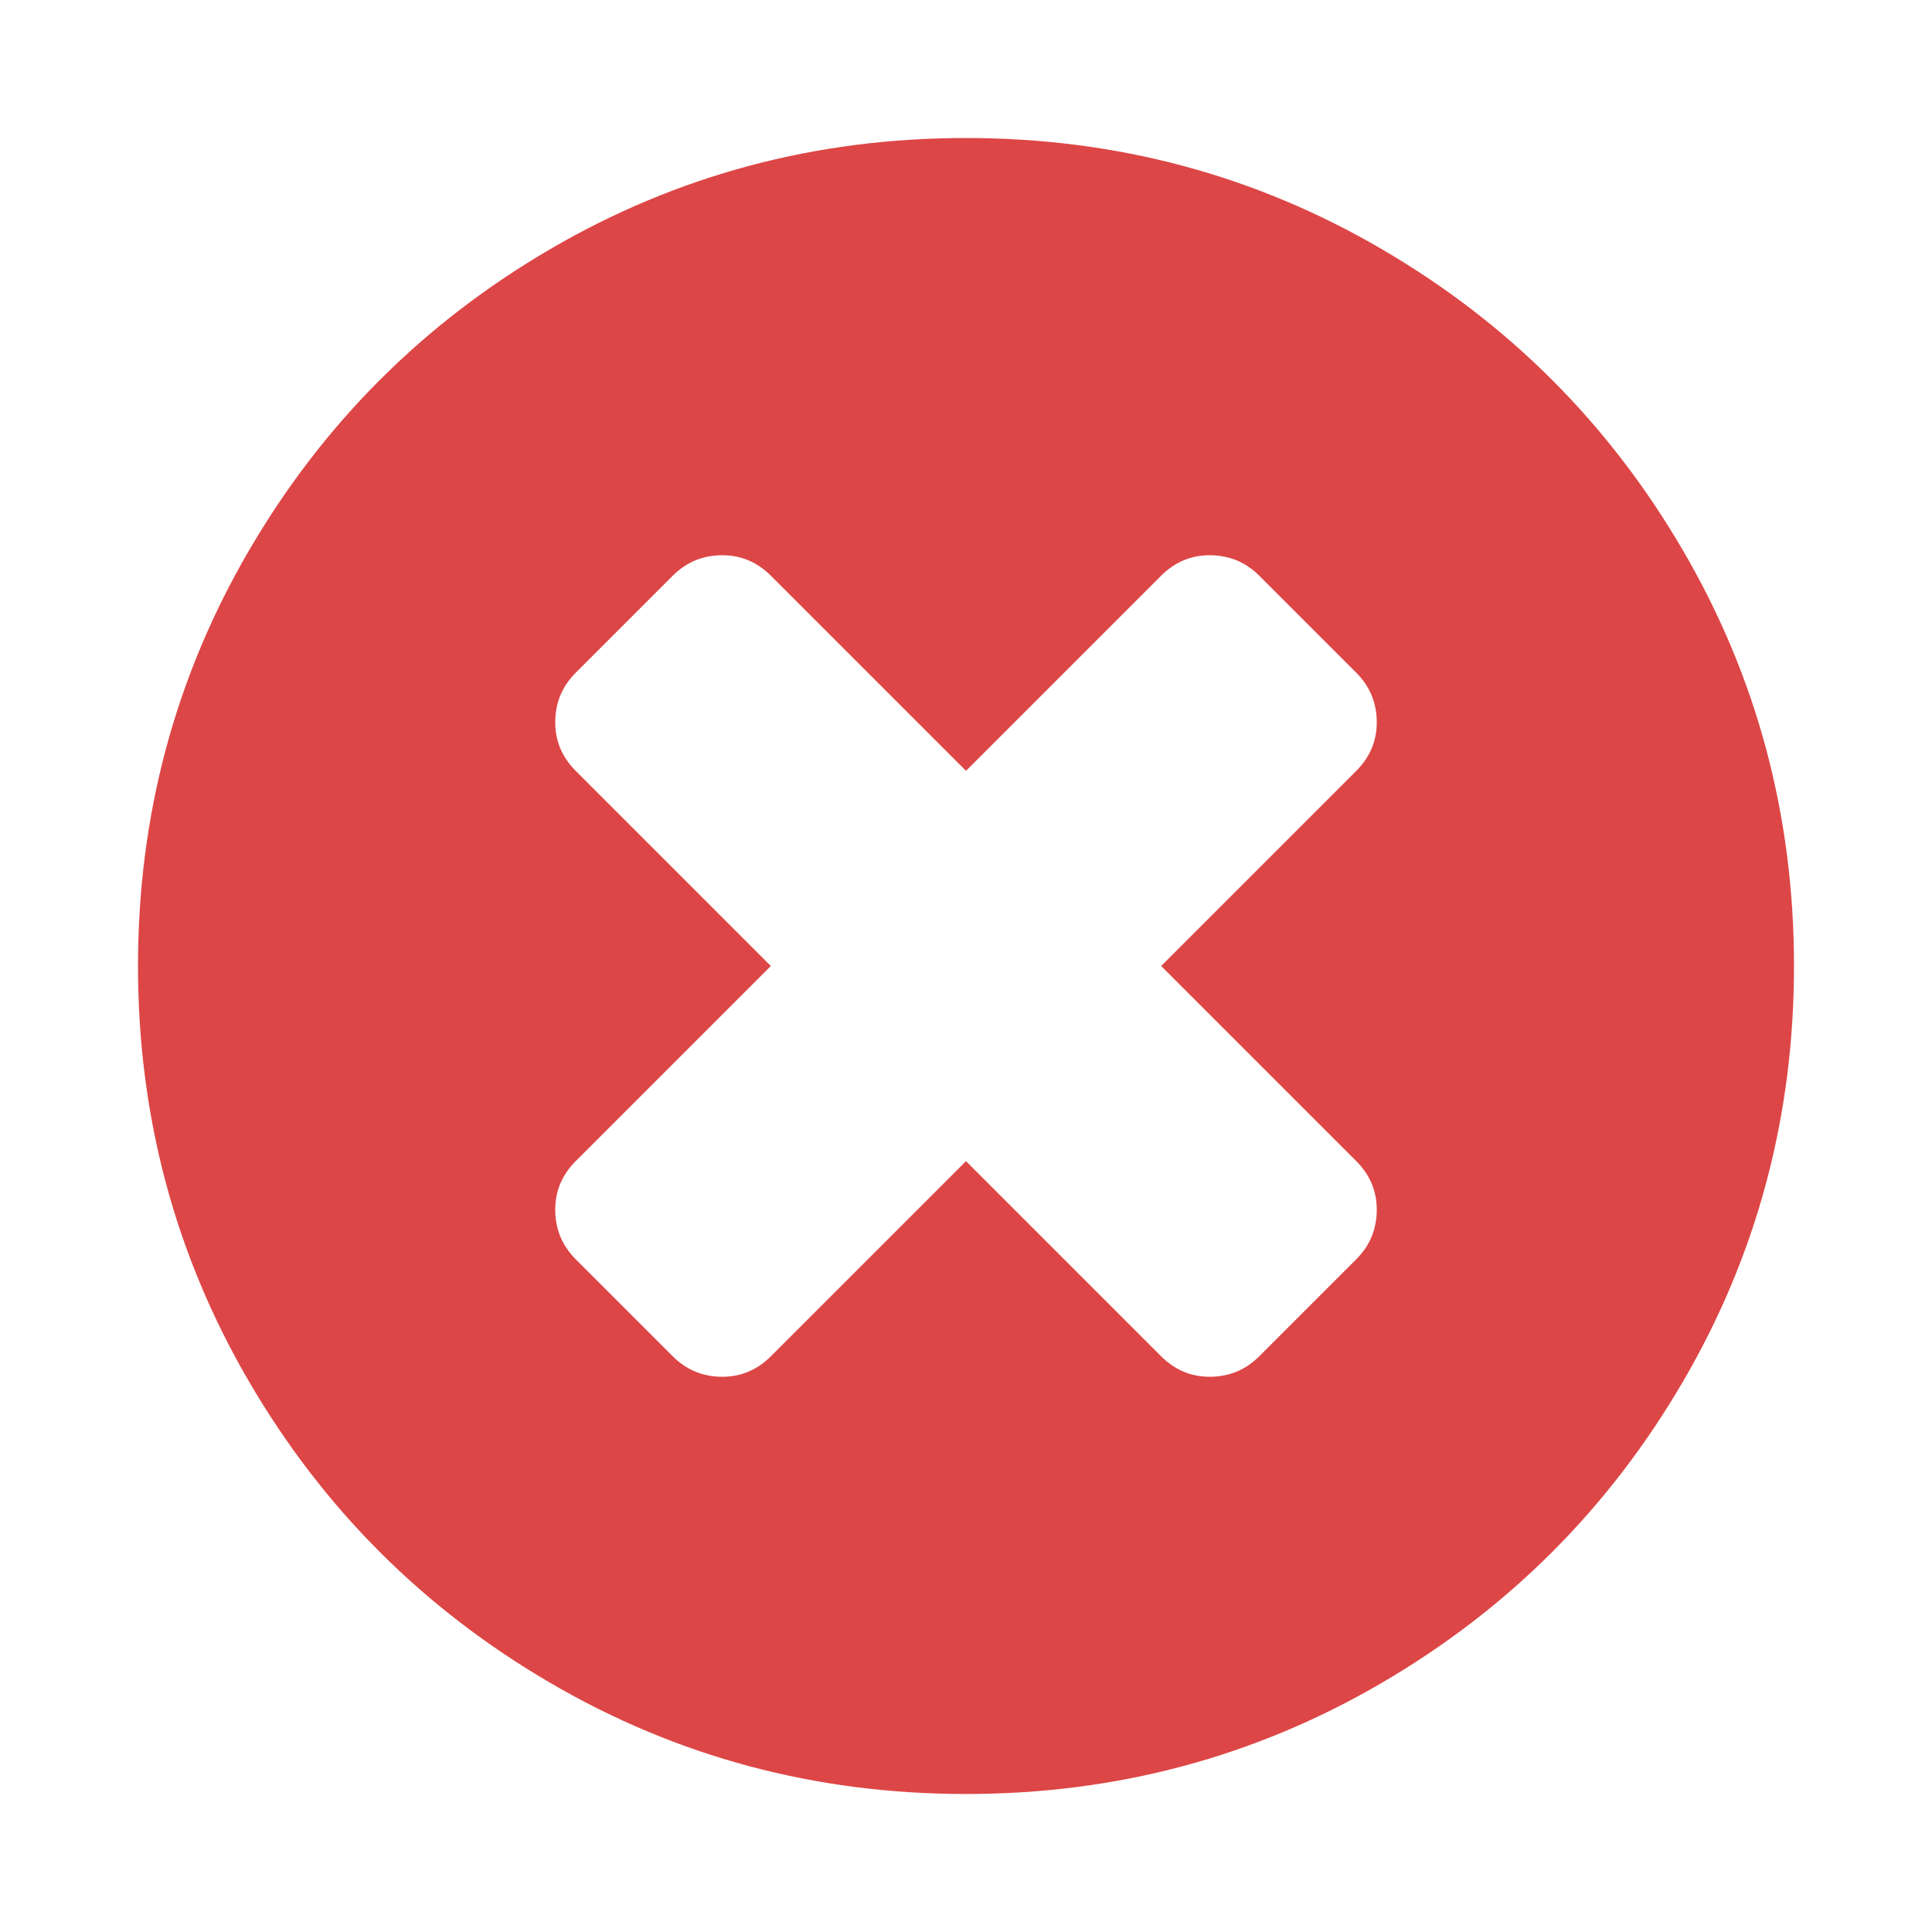
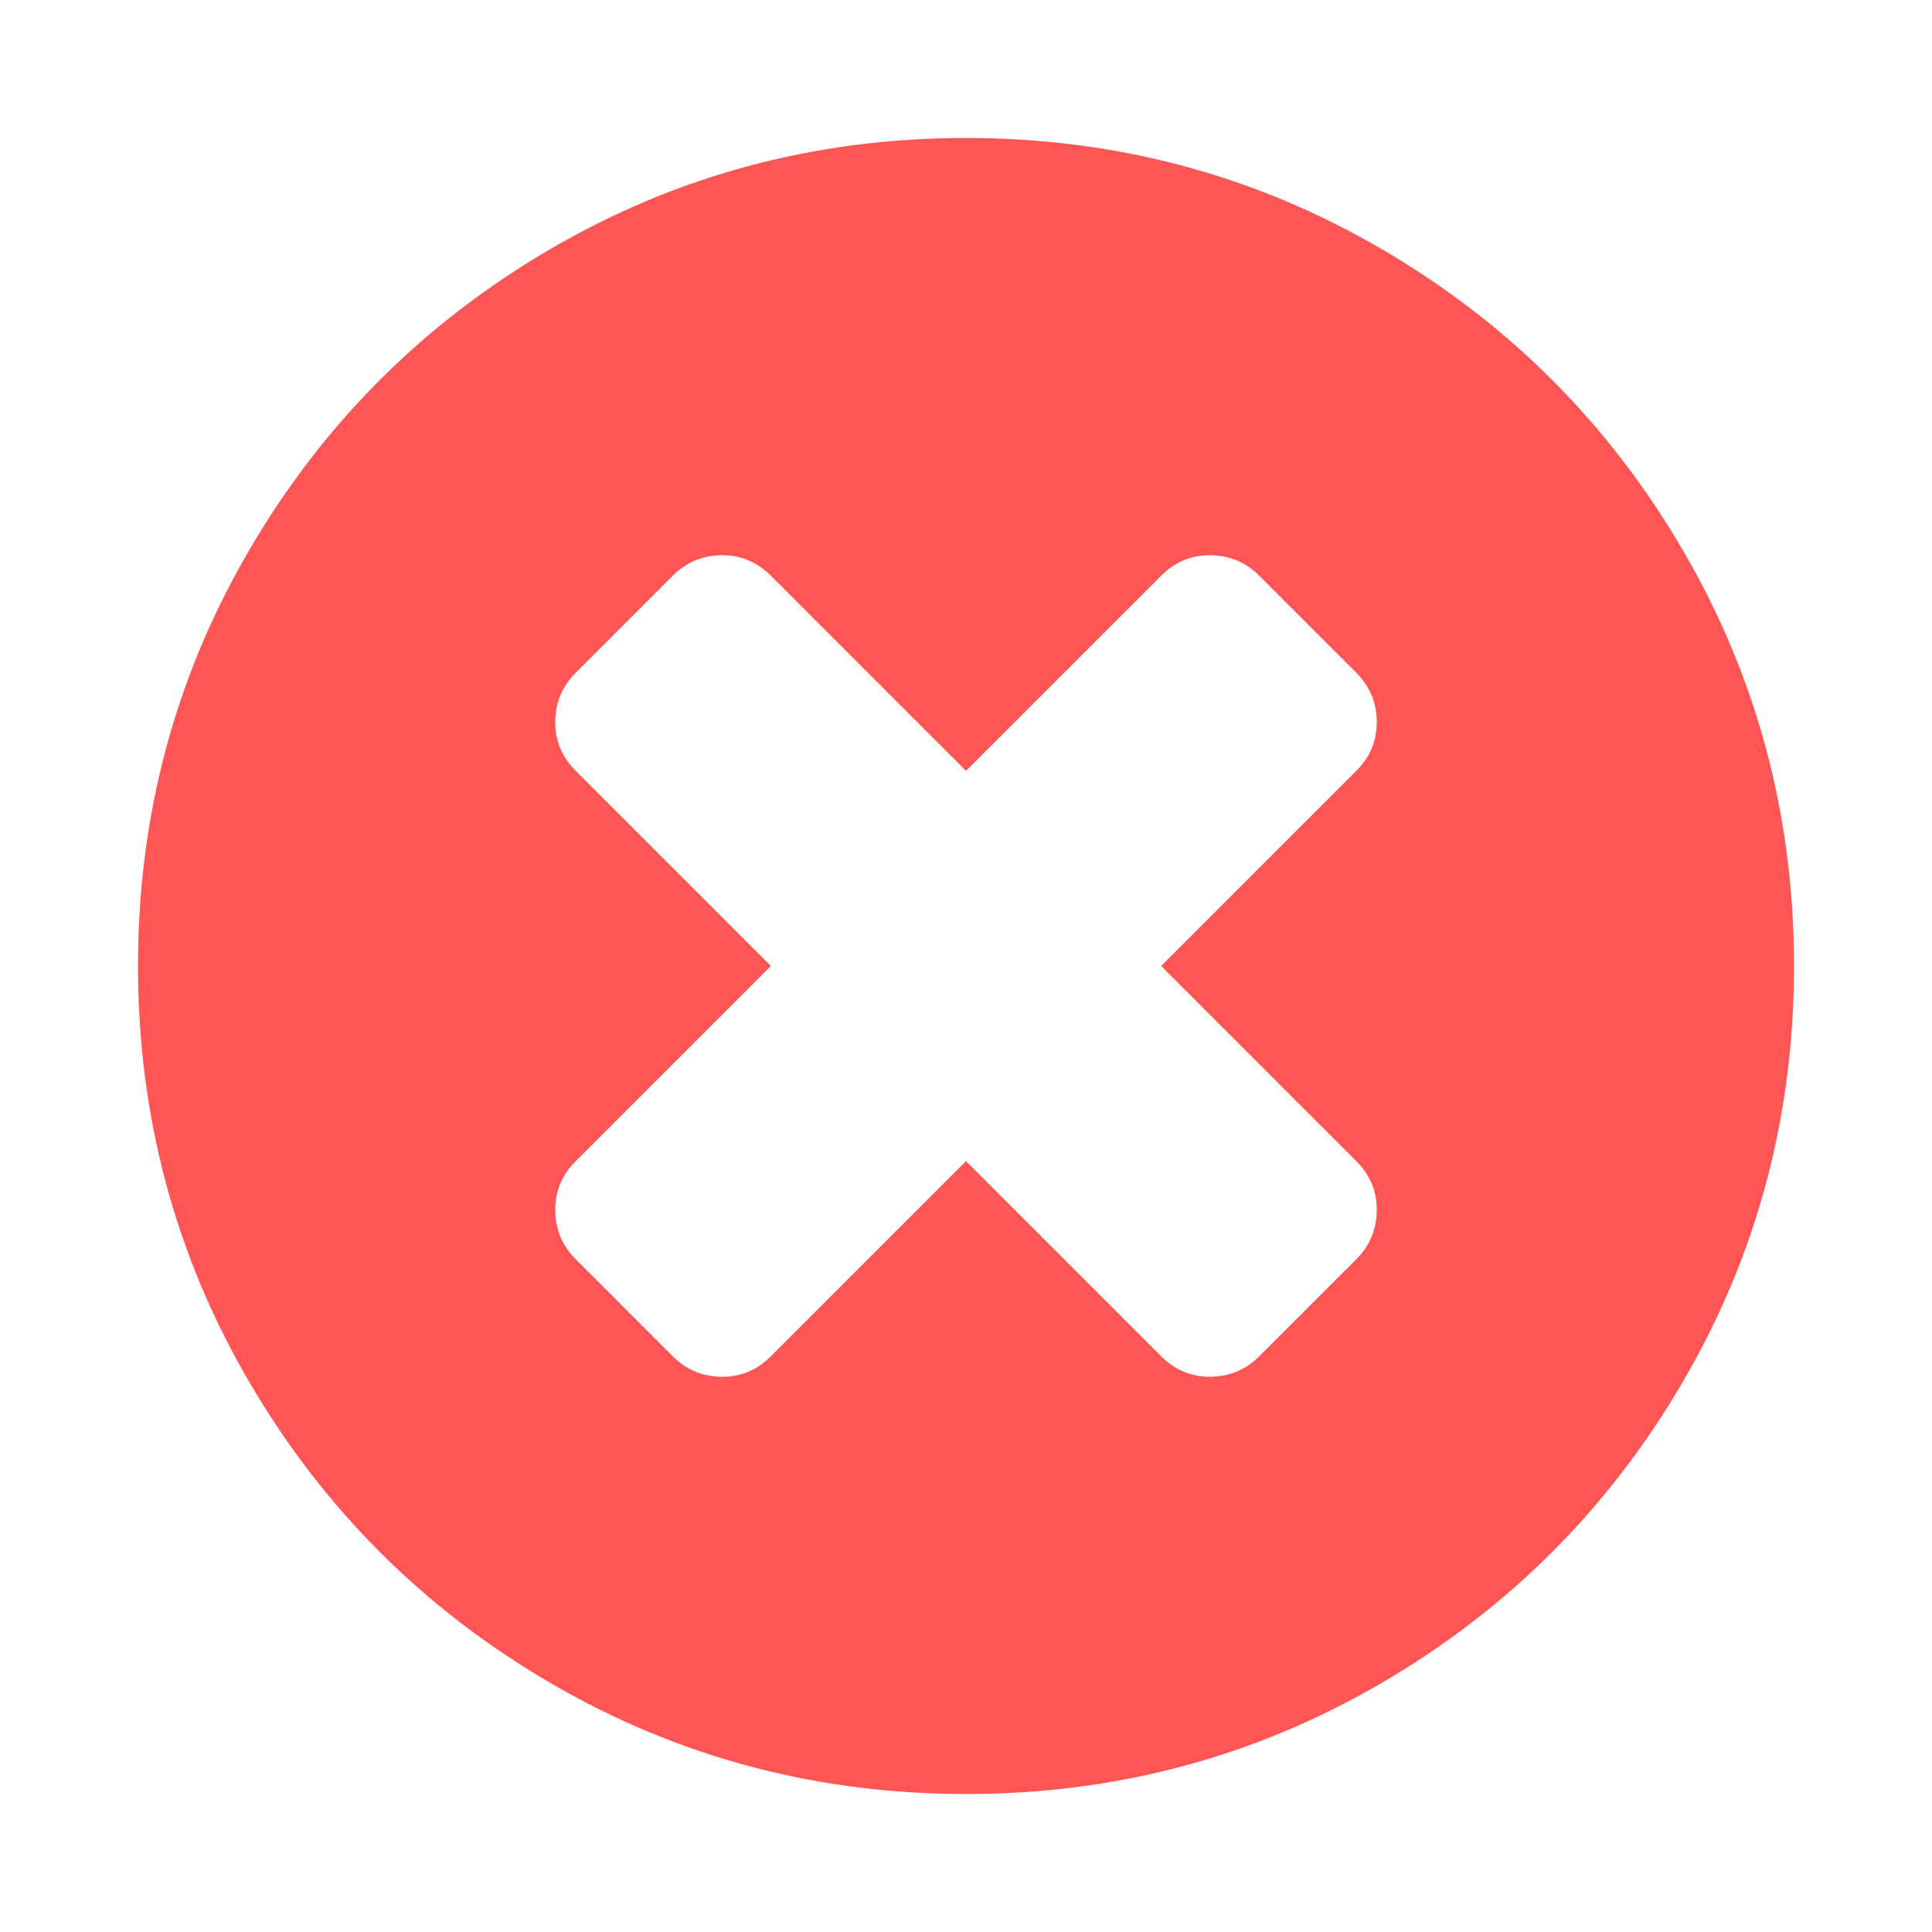
<svg xmlns="http://www.w3.org/2000/svg" width="13" height="13" viewBox="0 0 1792 1792">
-   <path fill="#dd4646" d="M1277 1122q0-26-19-45l-181-181 181-181q19-19 19-45 0-27-19-46l-90-90q-19-19-46-19-26 0-45 19l-181 181-181-181q-19-19-45-19-27 0-46 19l-90 90q-19 19-19 46 0 26 19 45l181 181-181 181q-19 19-19 45 0 27 19 46l90 90q19 19 46 19 26 0 45-19l181-181 181 181q19 19 45 19 27 0 46-19l90-90q19-19 19-46zm387-226q0 209-103 385.5t-279.5 279.5-385.5 103-385.5-103-279.5-279.5-103-385.5 103-385.5 279.5-279.5 385.5-103 385.5 103 279.5 279.5 103 385.5z" />
+   <path fill="#ff5555" d="M1277 1122q0-26-19-45l-181-181 181-181q19-19 19-45 0-27-19-46l-90-90q-19-19-46-19-26 0-45 19l-181 181-181-181q-19-19-45-19-27 0-46 19l-90 90q-19 19-19 46 0 26 19 45l181 181-181 181q-19 19-19 45 0 27 19 46l90 90q19 19 46 19 26 0 45-19l181-181 181 181q19 19 45 19 27 0 46-19l90-90q19-19 19-46zm387-226q0 209-103 385.5t-279.5 279.5-385.5 103-385.5-103-279.5-279.5-103-385.5 103-385.5 279.5-279.5 385.5-103 385.5 103 279.5 279.5 103 385.5z" />
</svg>
